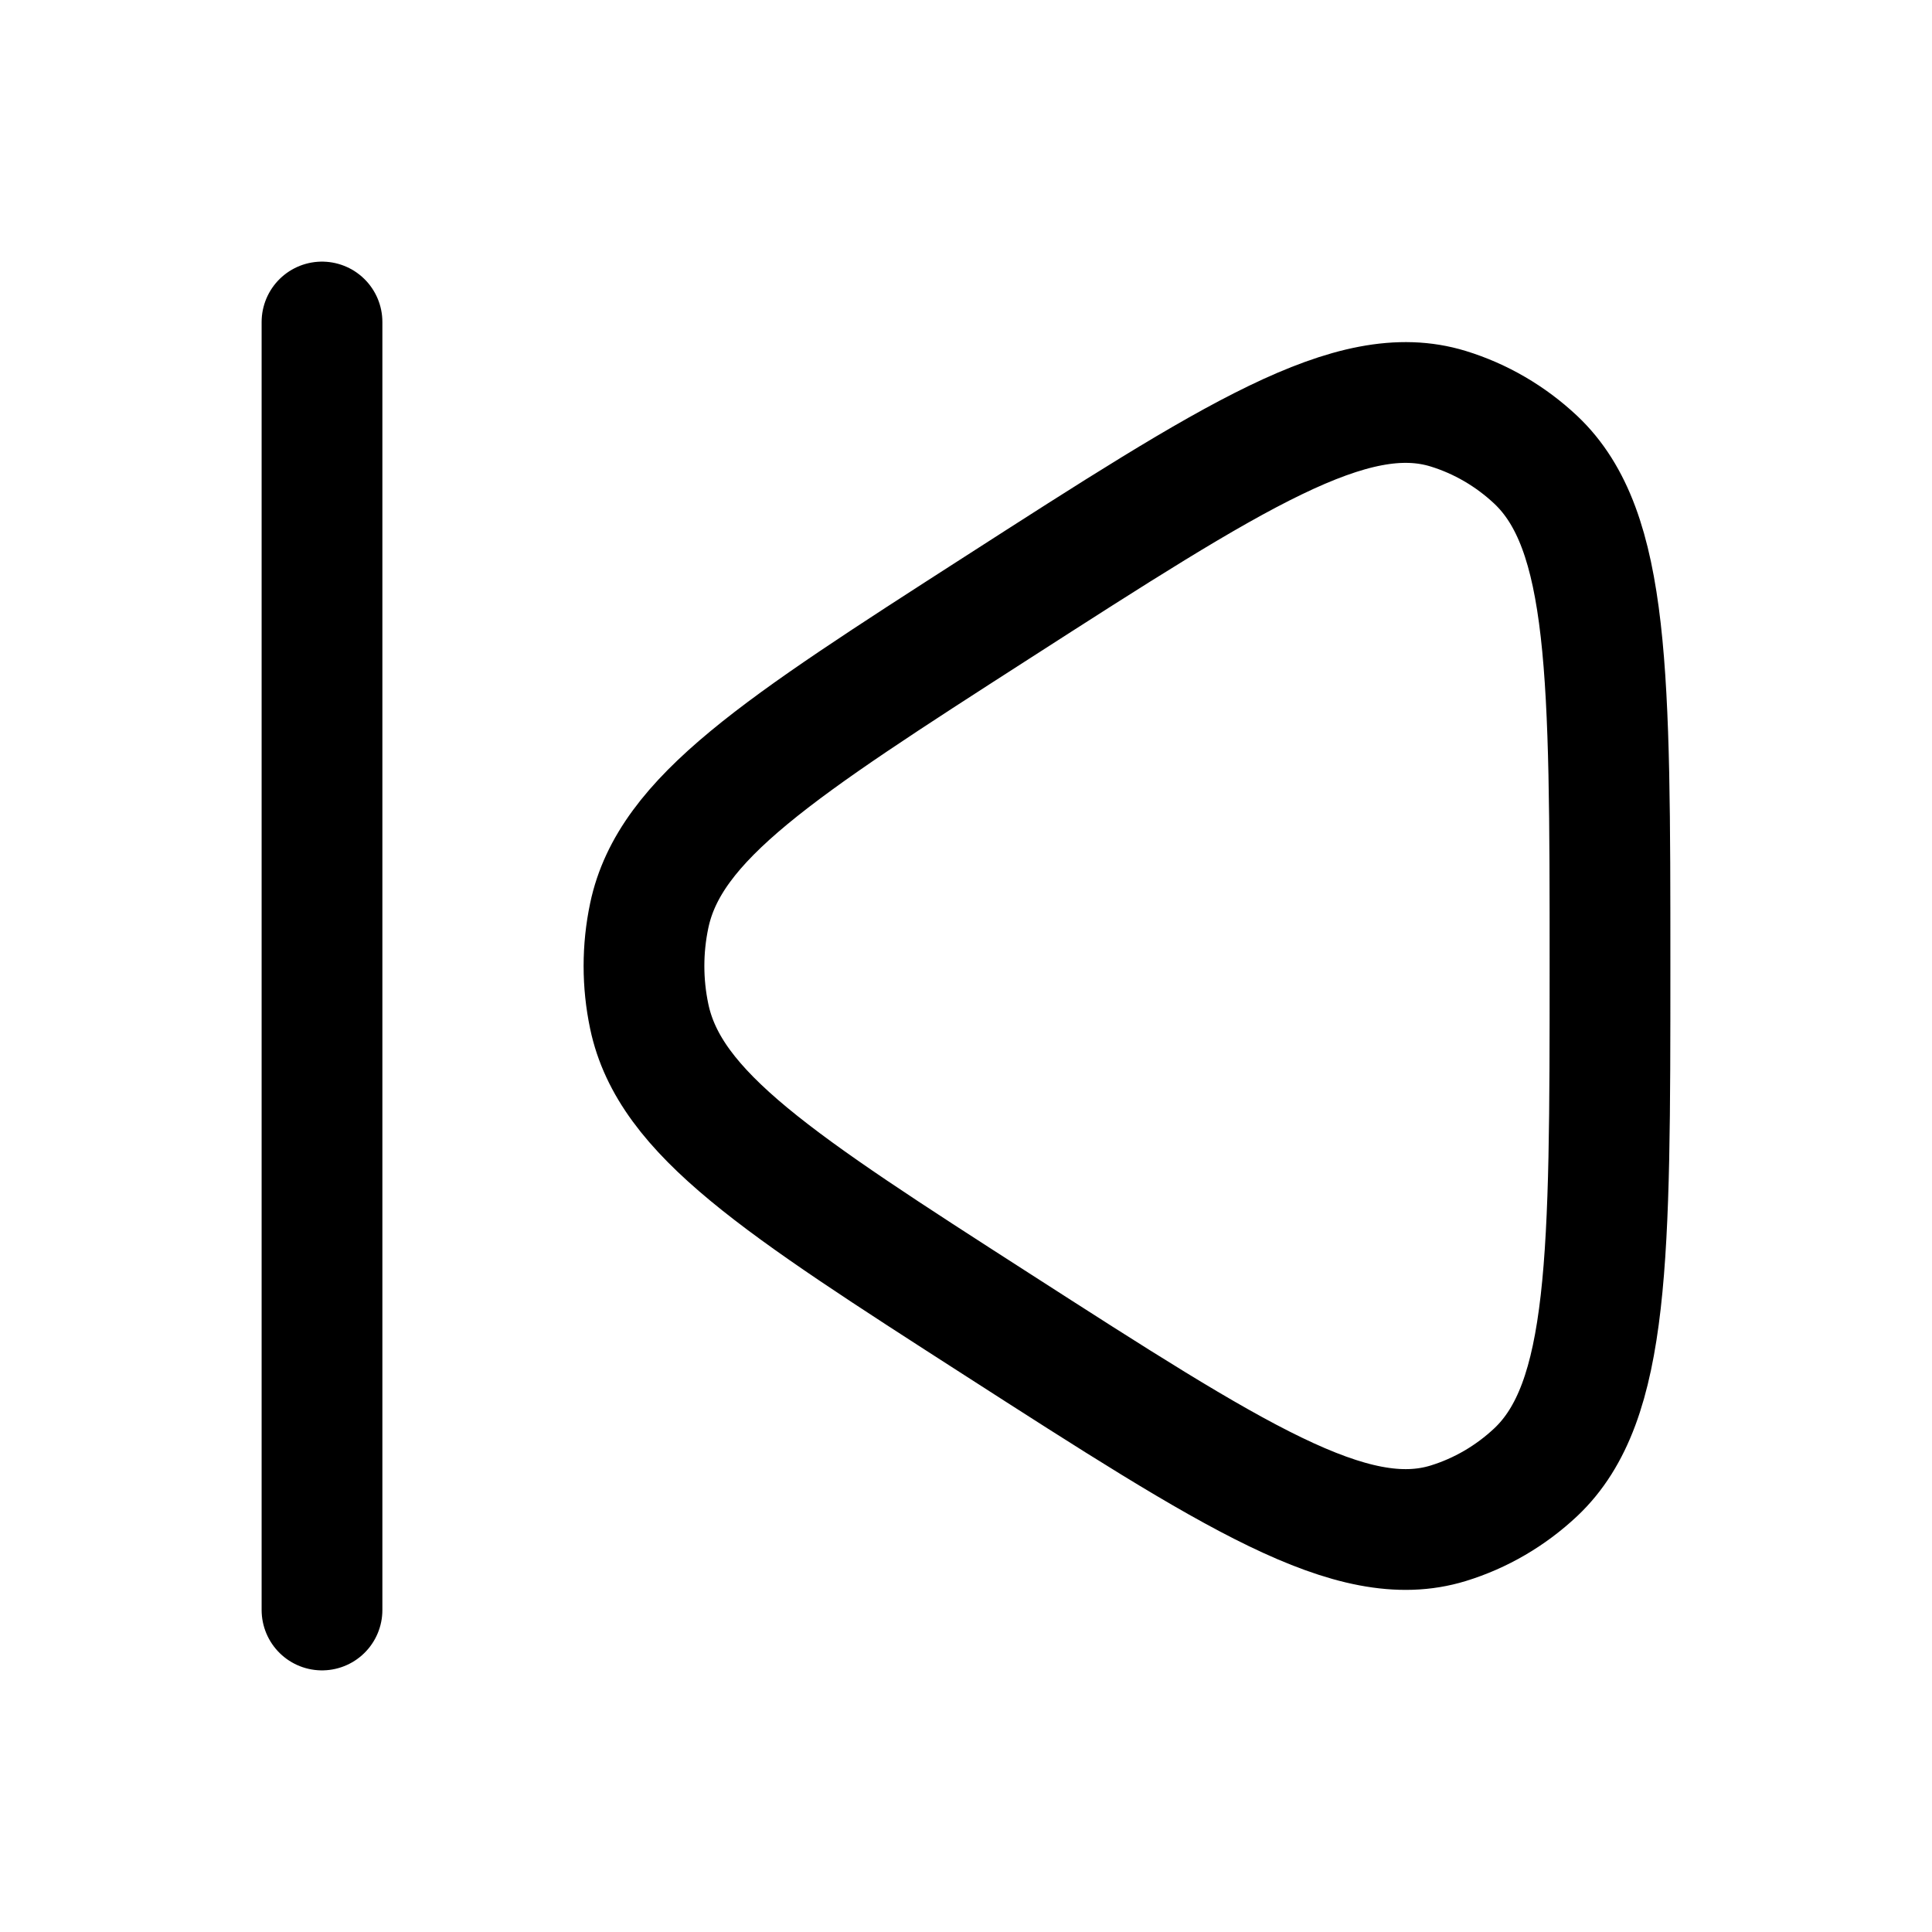
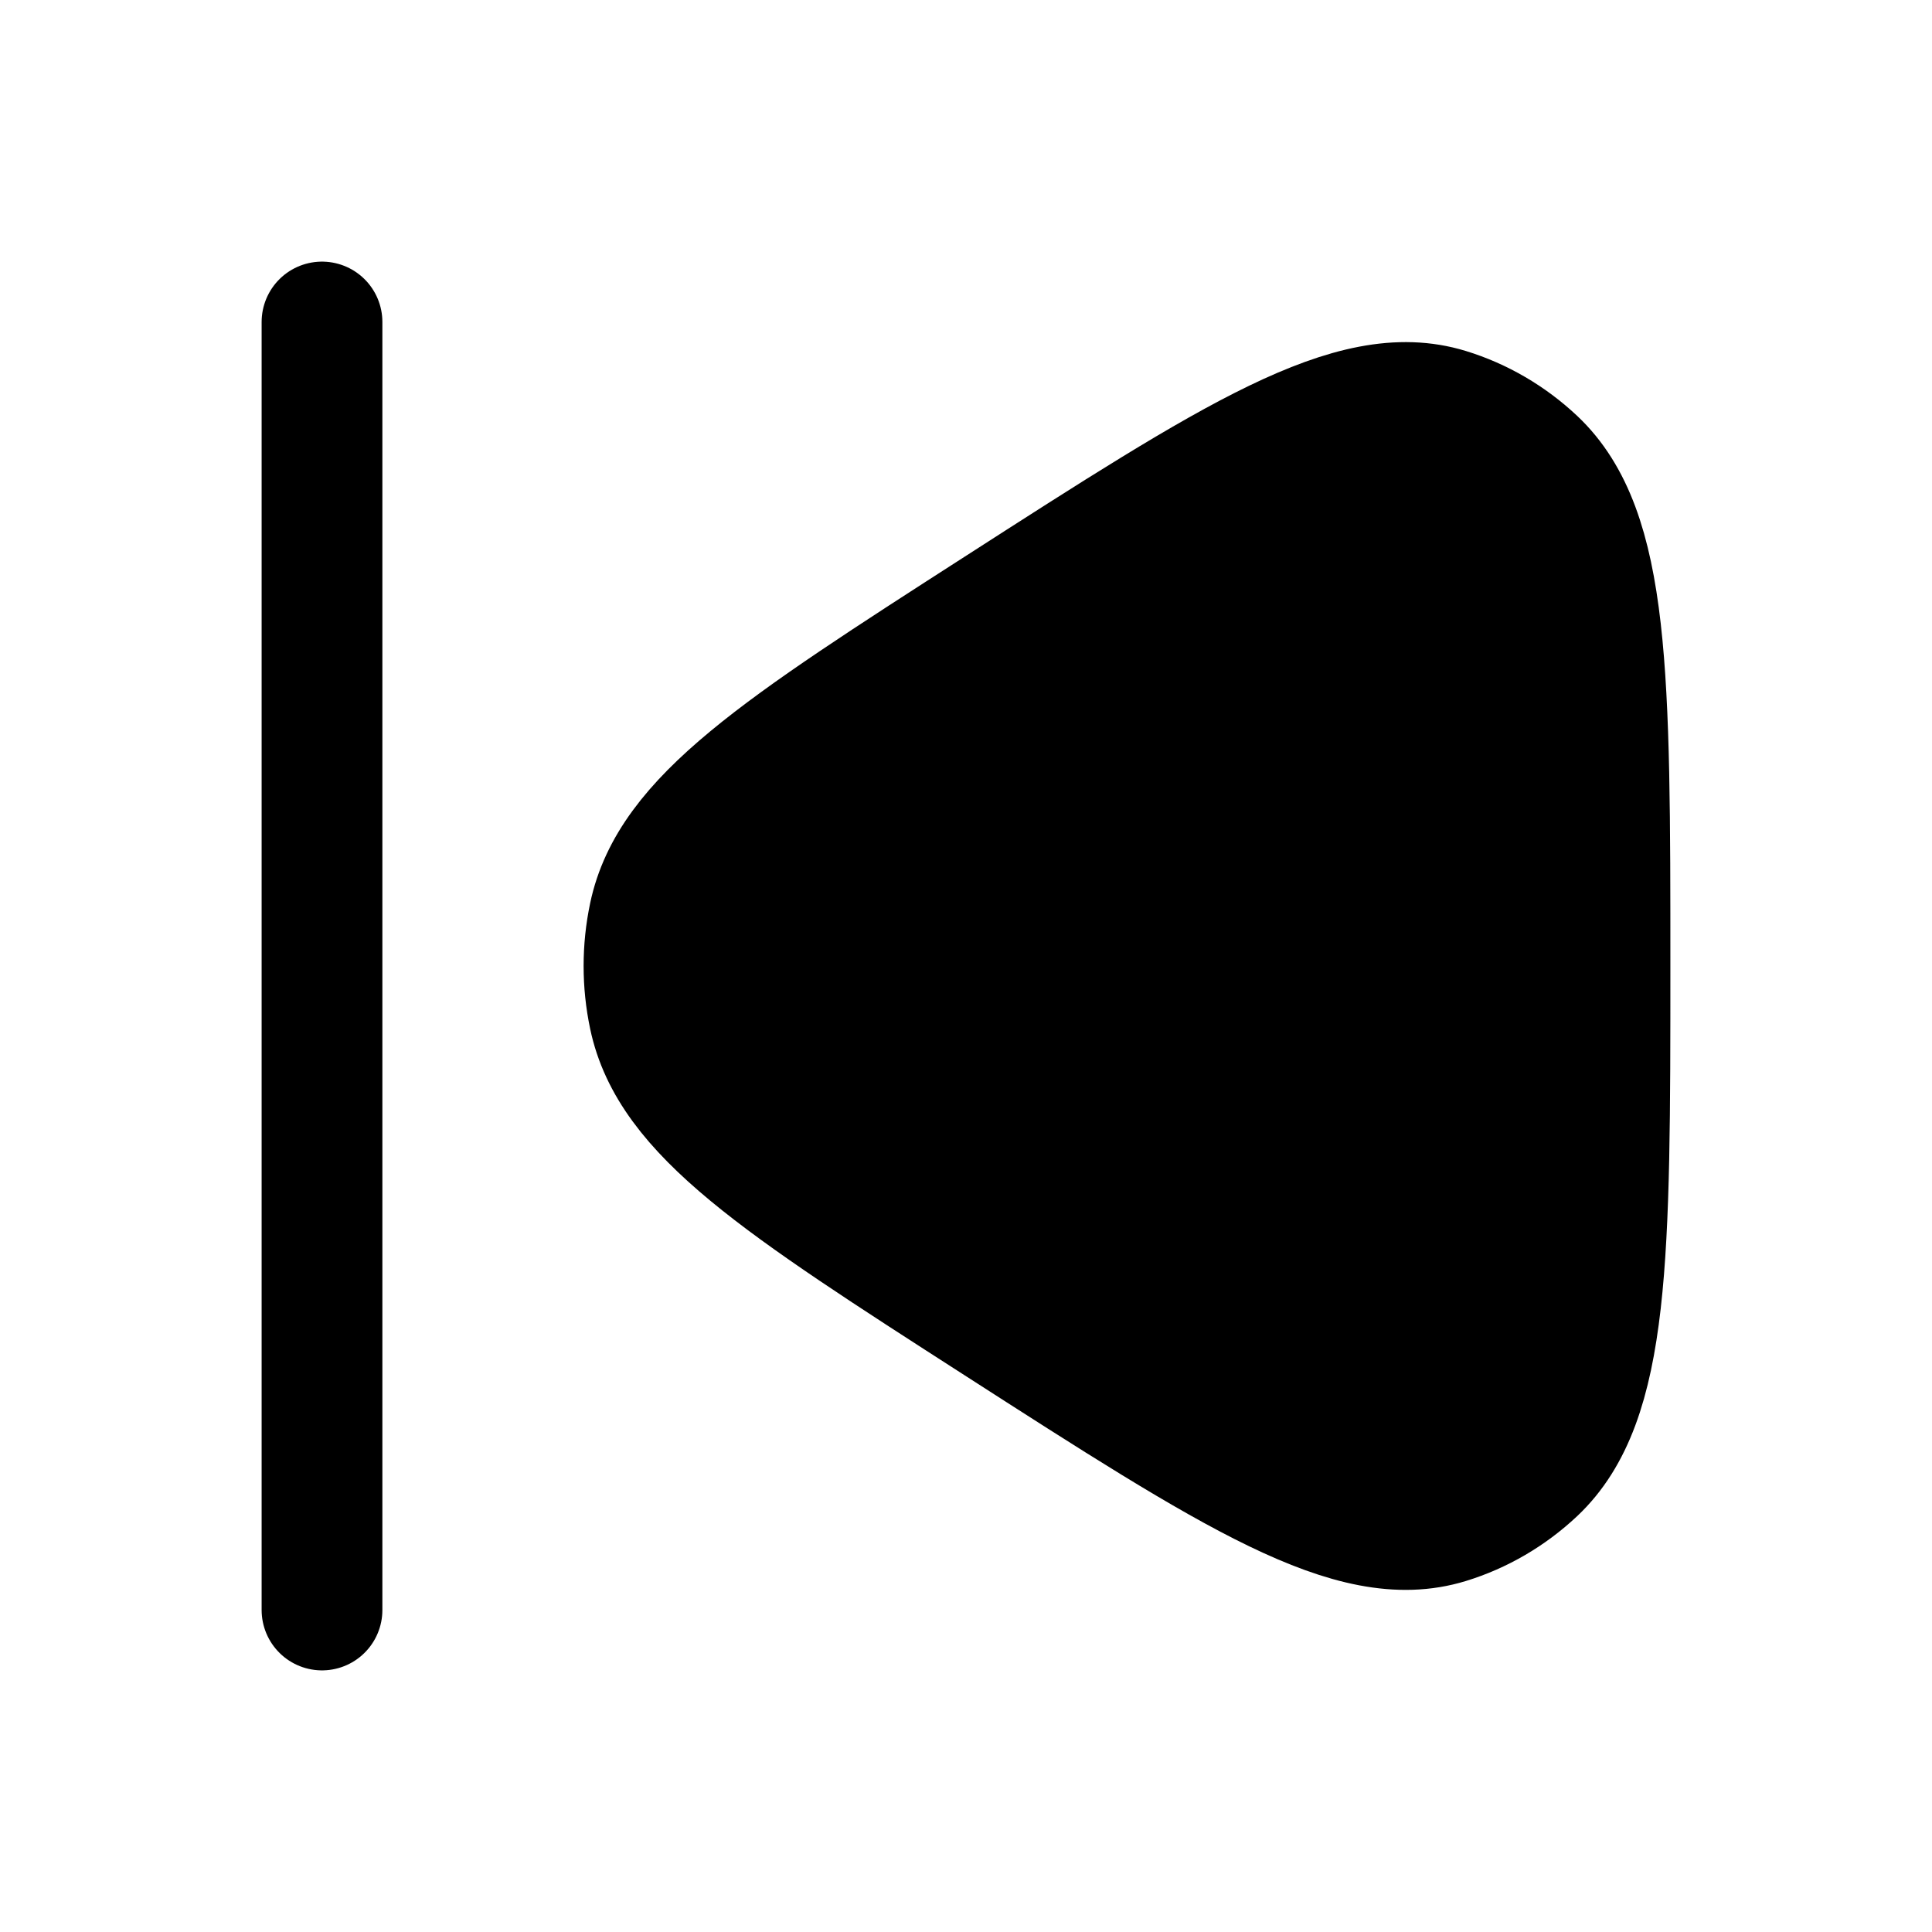
- <svg xmlns="http://www.w3.org/2000/svg" viewBox="0 0 24 24" width="24" height="24" color="#000000" fill="none">
+ <svg xmlns="http://www.w3.org/2000/svg" viewBox="0 0 24 24" width="24" height="24" color="#000000" fill="black">
  <path d="M8.065 12.626C8.319 13.837 9.673 14.708 12.38 16.448C15.325 18.341 16.797 19.288 17.989 18.923C18.393 18.799 18.765 18.582 19.078 18.288C20 17.418 20 15.612 20 12C20 8.388 20 6.582 19.078 5.712C18.765 5.418 18.393 5.201 17.989 5.077C16.797 4.712 15.325 5.659 12.38 7.552C9.673 9.292 8.319 10.163 8.065 11.374C7.978 11.787 7.978 12.213 8.065 12.626Z" stroke="currentColor" stroke-width="1.5" stroke-linejoin="round" />
  <path d="M4 4L4 20" stroke="currentColor" stroke-width="1.5" stroke-linecap="round" />
</svg>
